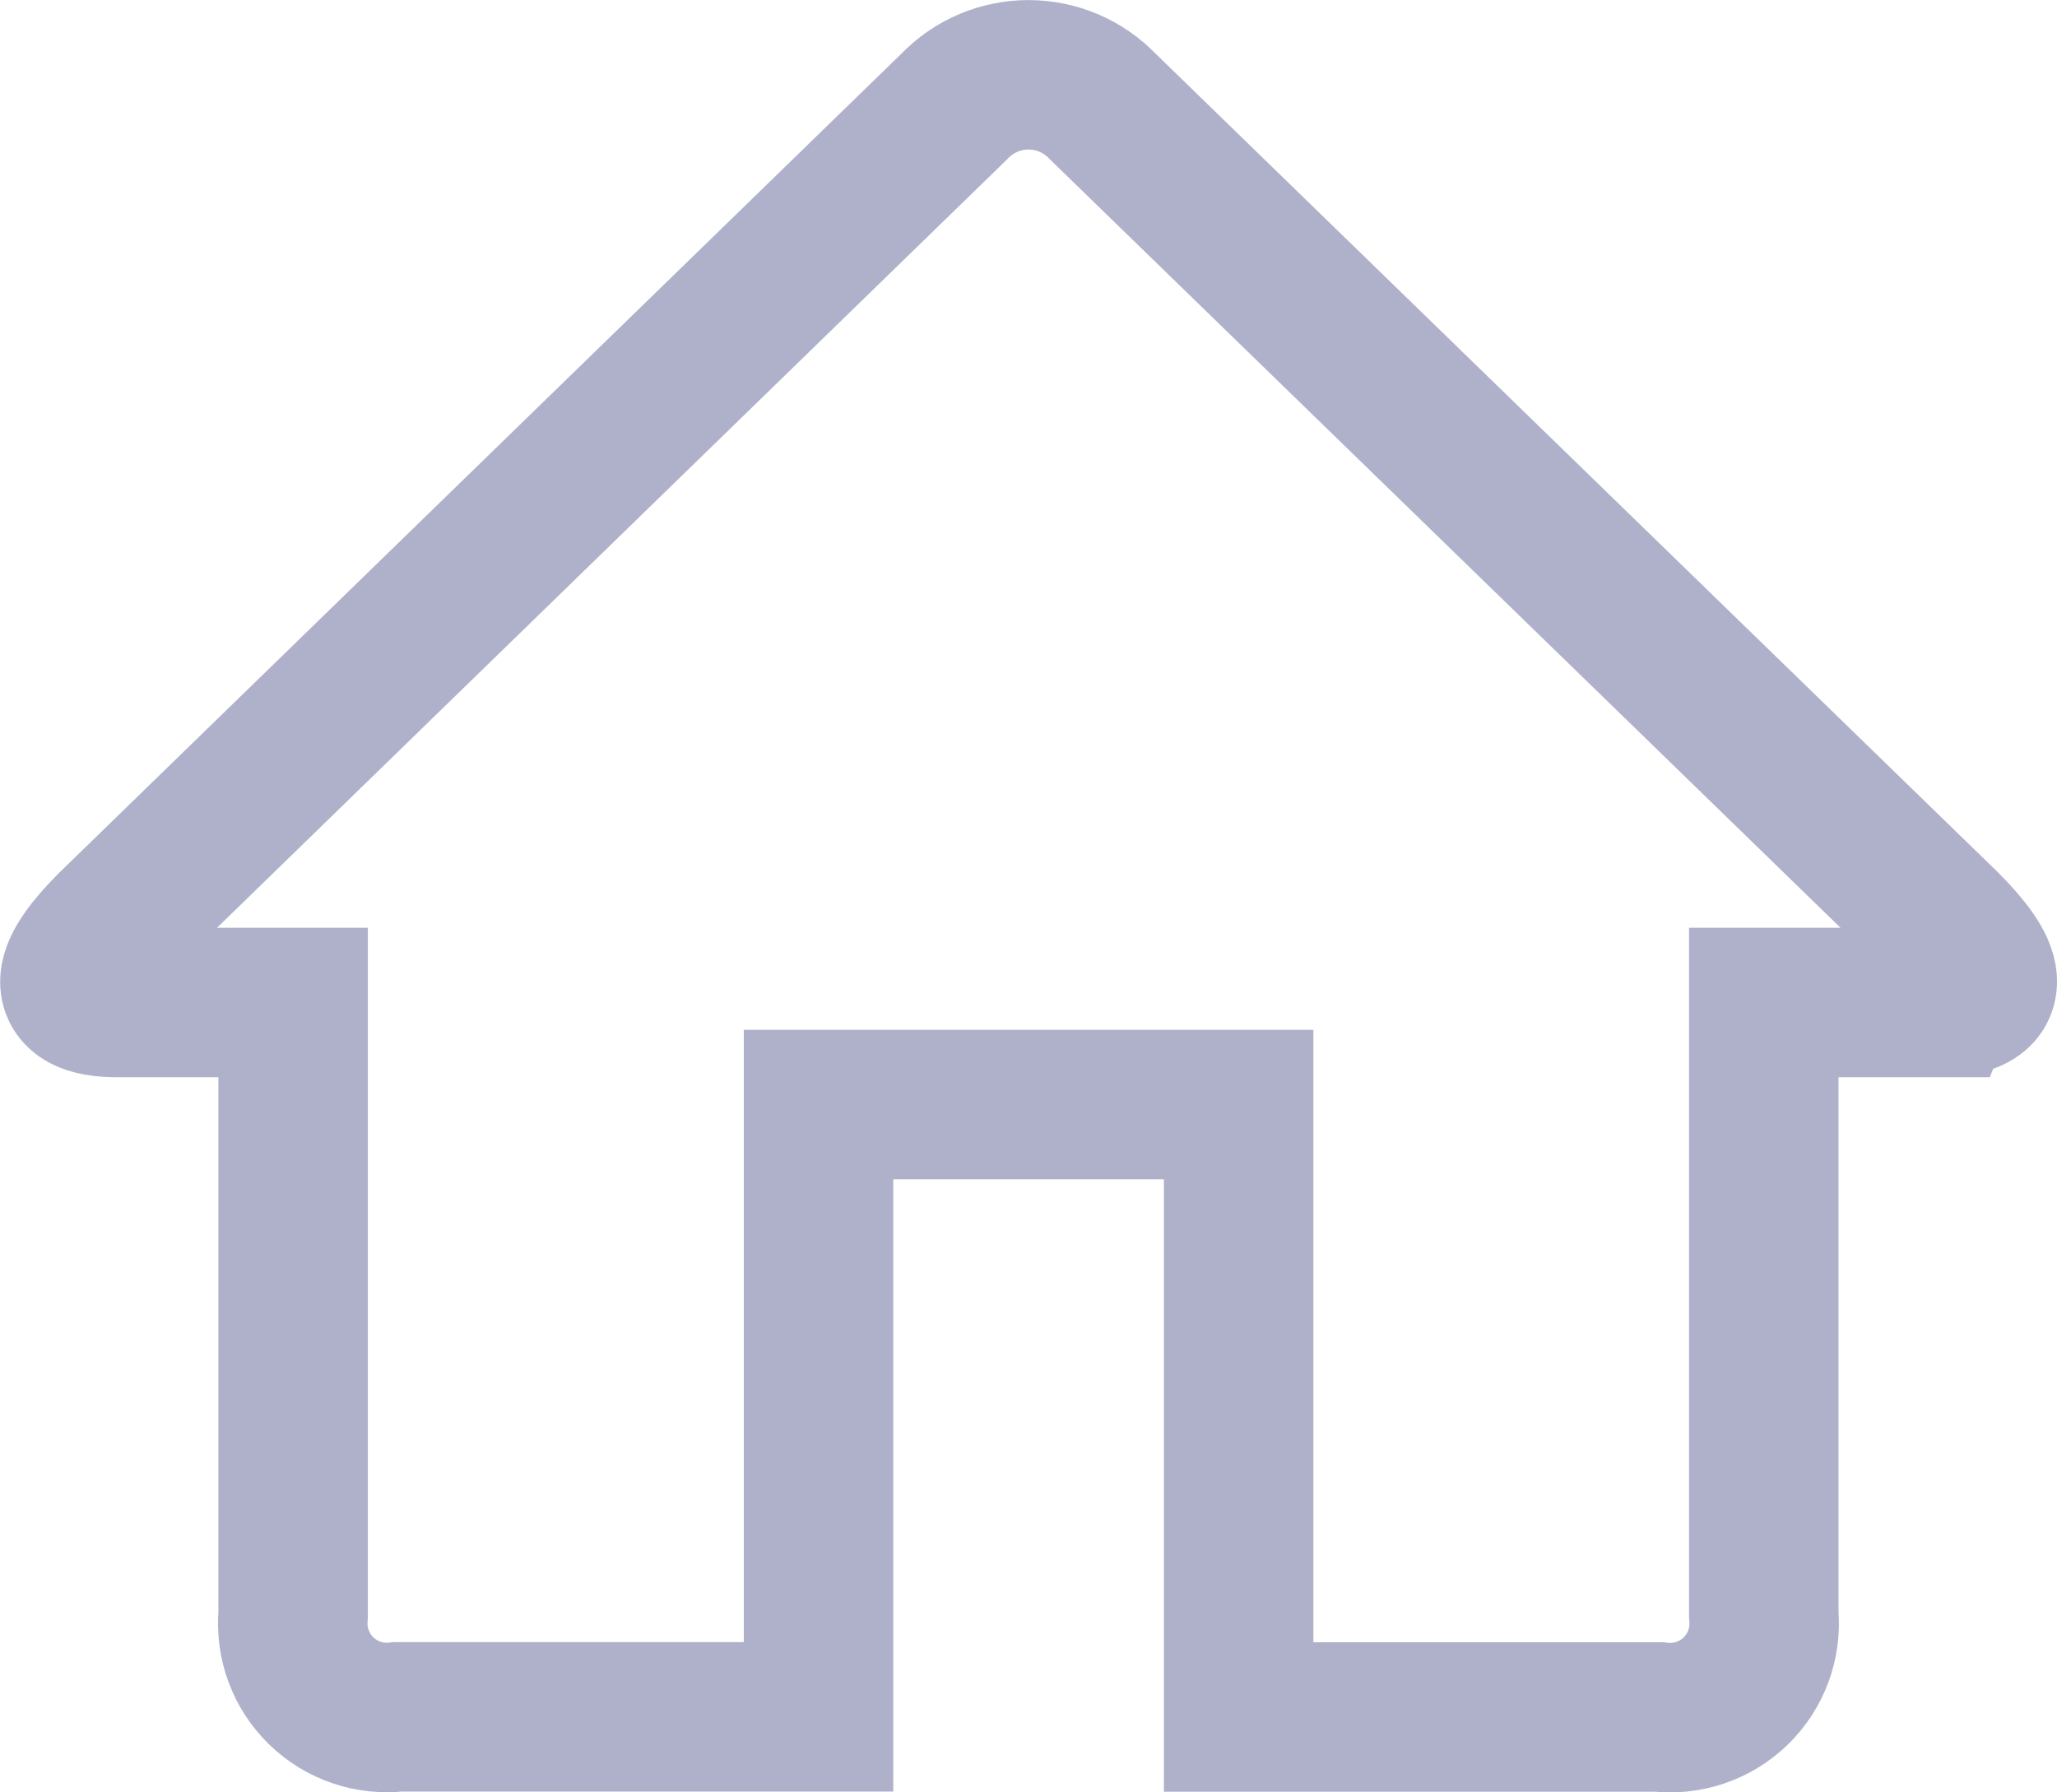
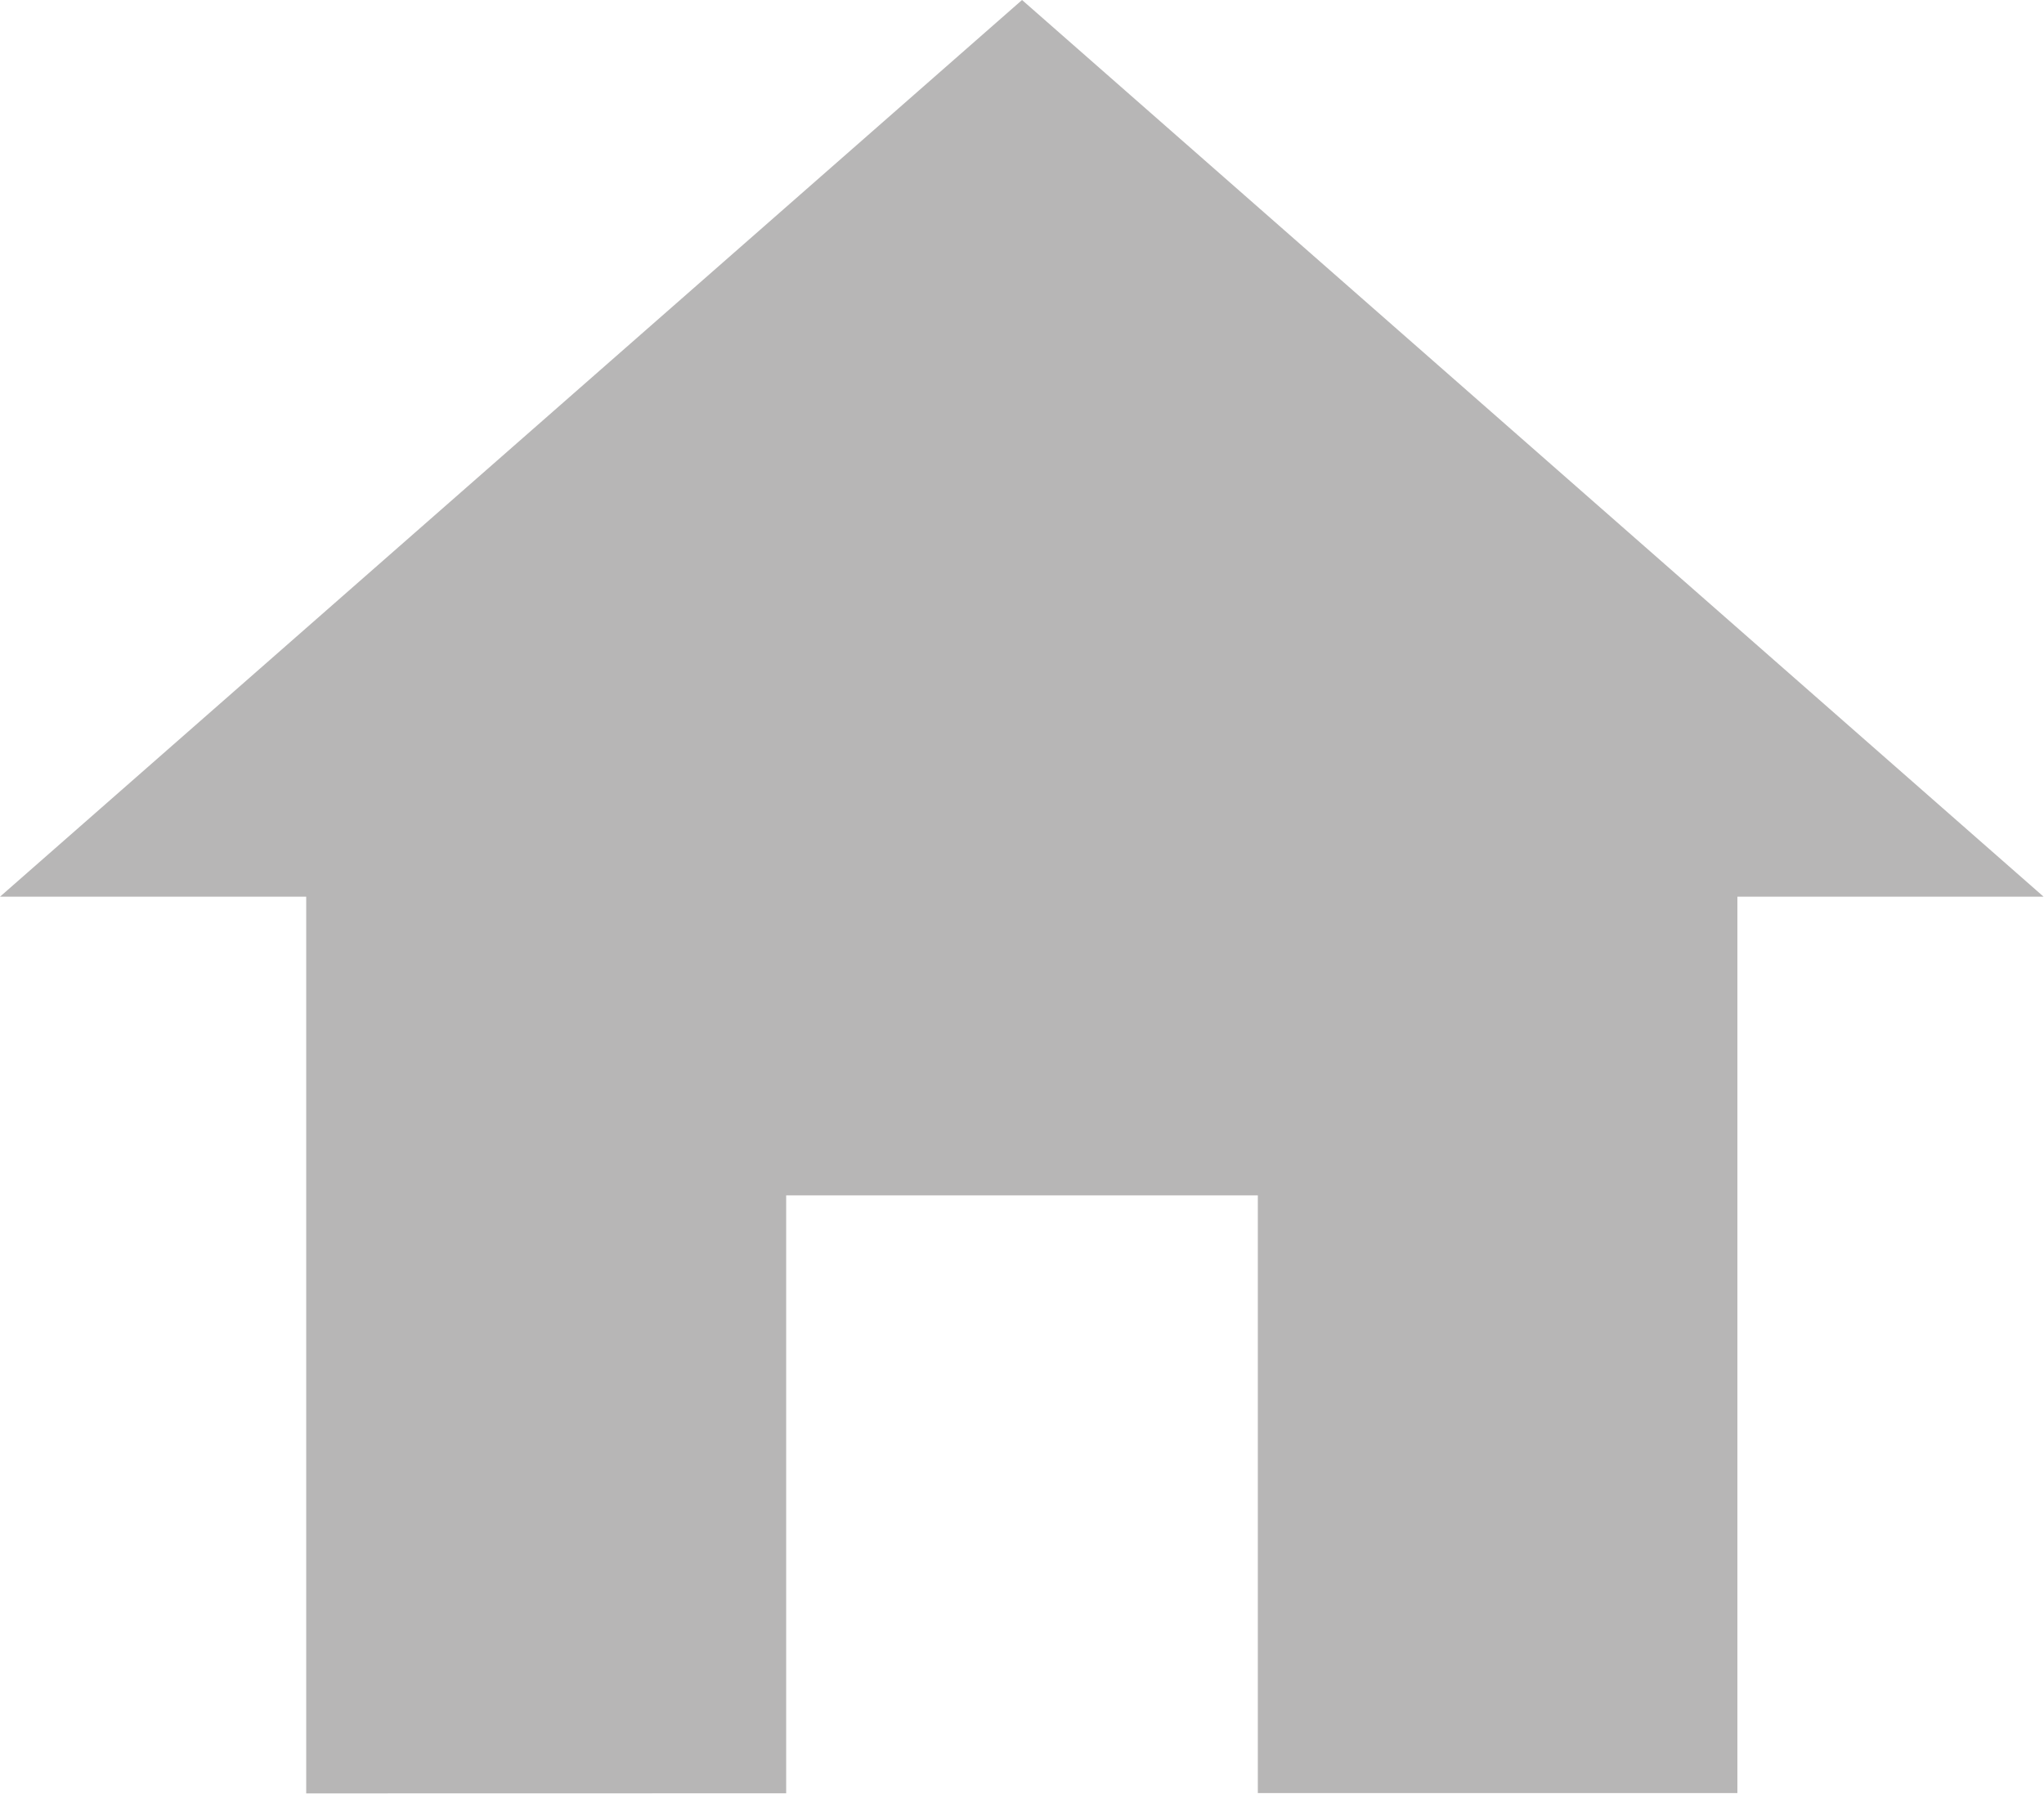
- <svg xmlns="http://www.w3.org/2000/svg" width="24.771" height="21.574" viewBox="0 0 24.771 21.574">
-   <g id="prefix__home" transform="translate(.901 .901)">
-     <path id="prefix__home-2" d="M23.924 14.225H21.81V21.6a1.133 1.133 0 0 1-1.265 1.229h-5.059v-7.375h-5.059v7.373h-5.06A1.133 1.133 0 0 1 4.1 21.6v-7.375H1.988c-.756 0-.594-.4-.076-.919l10.148-9.87a1.238 1.238 0 0 1 1.791 0L24 13.3c.52.522.681.92-.074.92z" data-name="home" transform="translate(-1.471 -3.053)" style="fill:none;stroke:#afb1cb;stroke-width:1.8px" />
-   </g>
+ <svg xmlns="http://www.w3.org/2000/svg" width="20.693" height="18.153" viewBox="0 0 20.693 18.153">
+   <path id="Icon_ionic-md-home" data-name="Icon ionic-md-home" d="M11.334,22.653V16.6h4.775v6.051h4.855V13.577h3.1L13.722,4.5,3.375,13.577h3.1v9.077Z" transform="translate(-3.375 -4.5)" fill="#0e0909" opacity="0.3" />
</svg>
